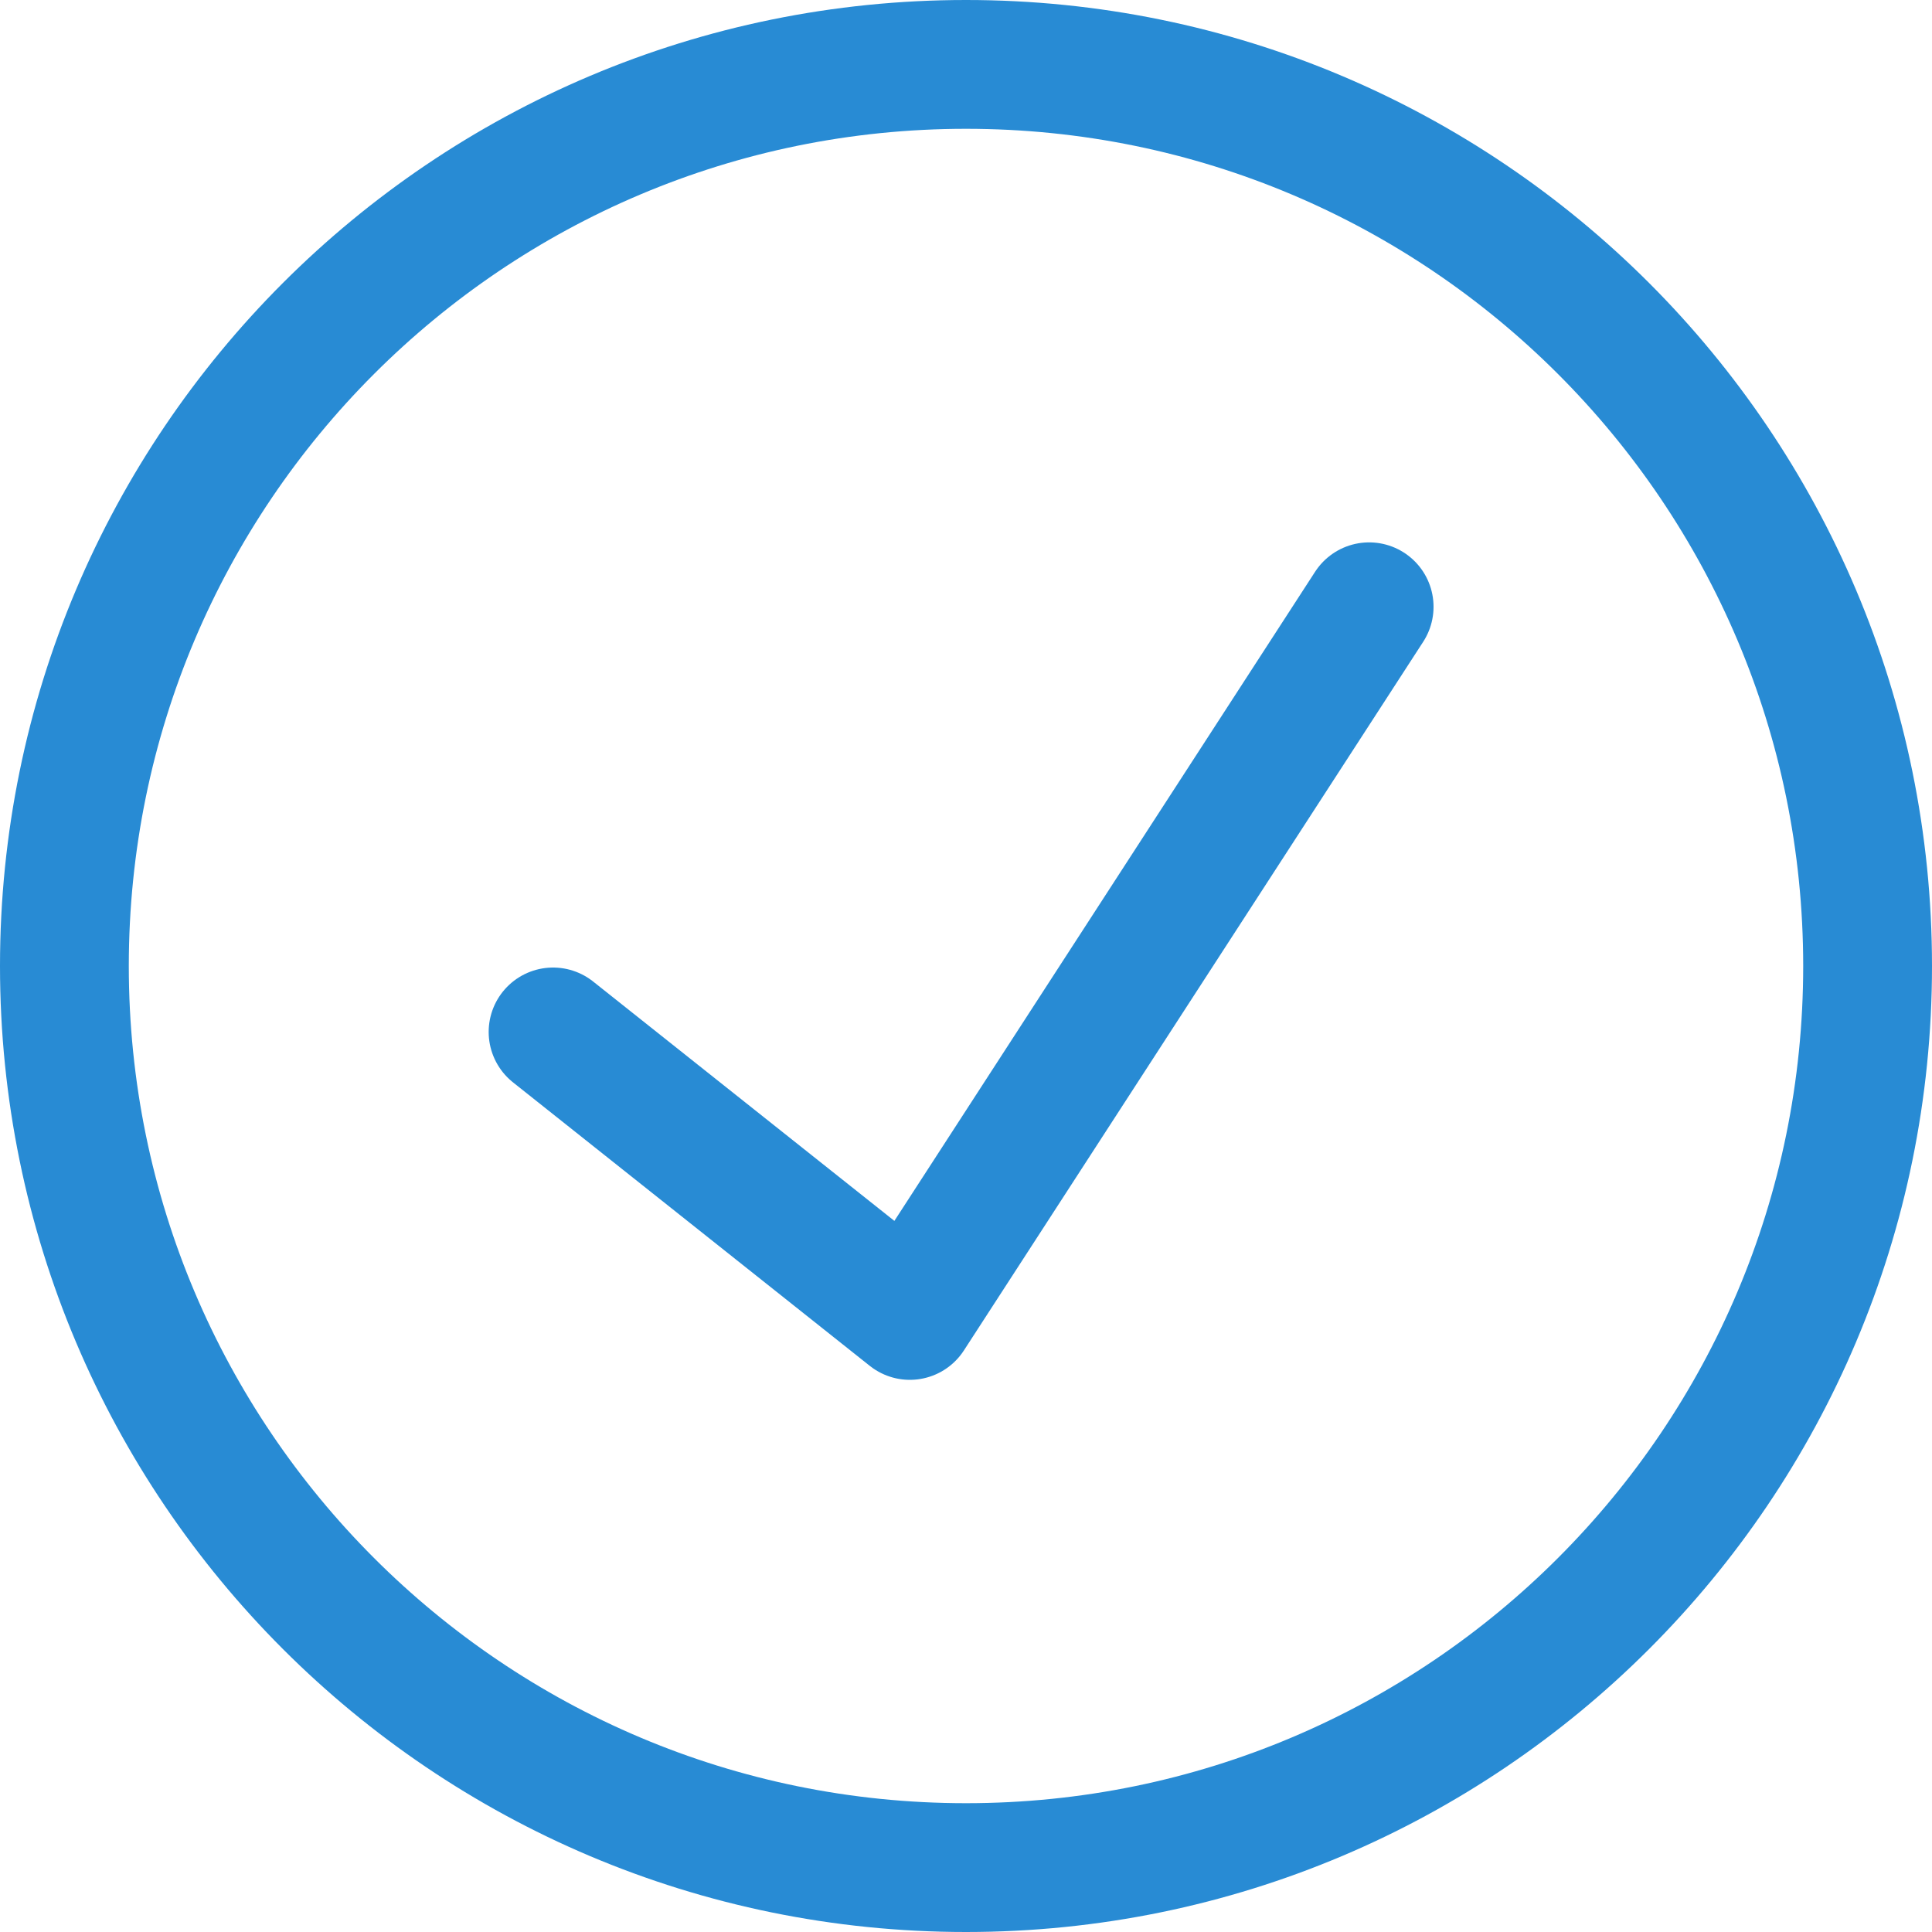
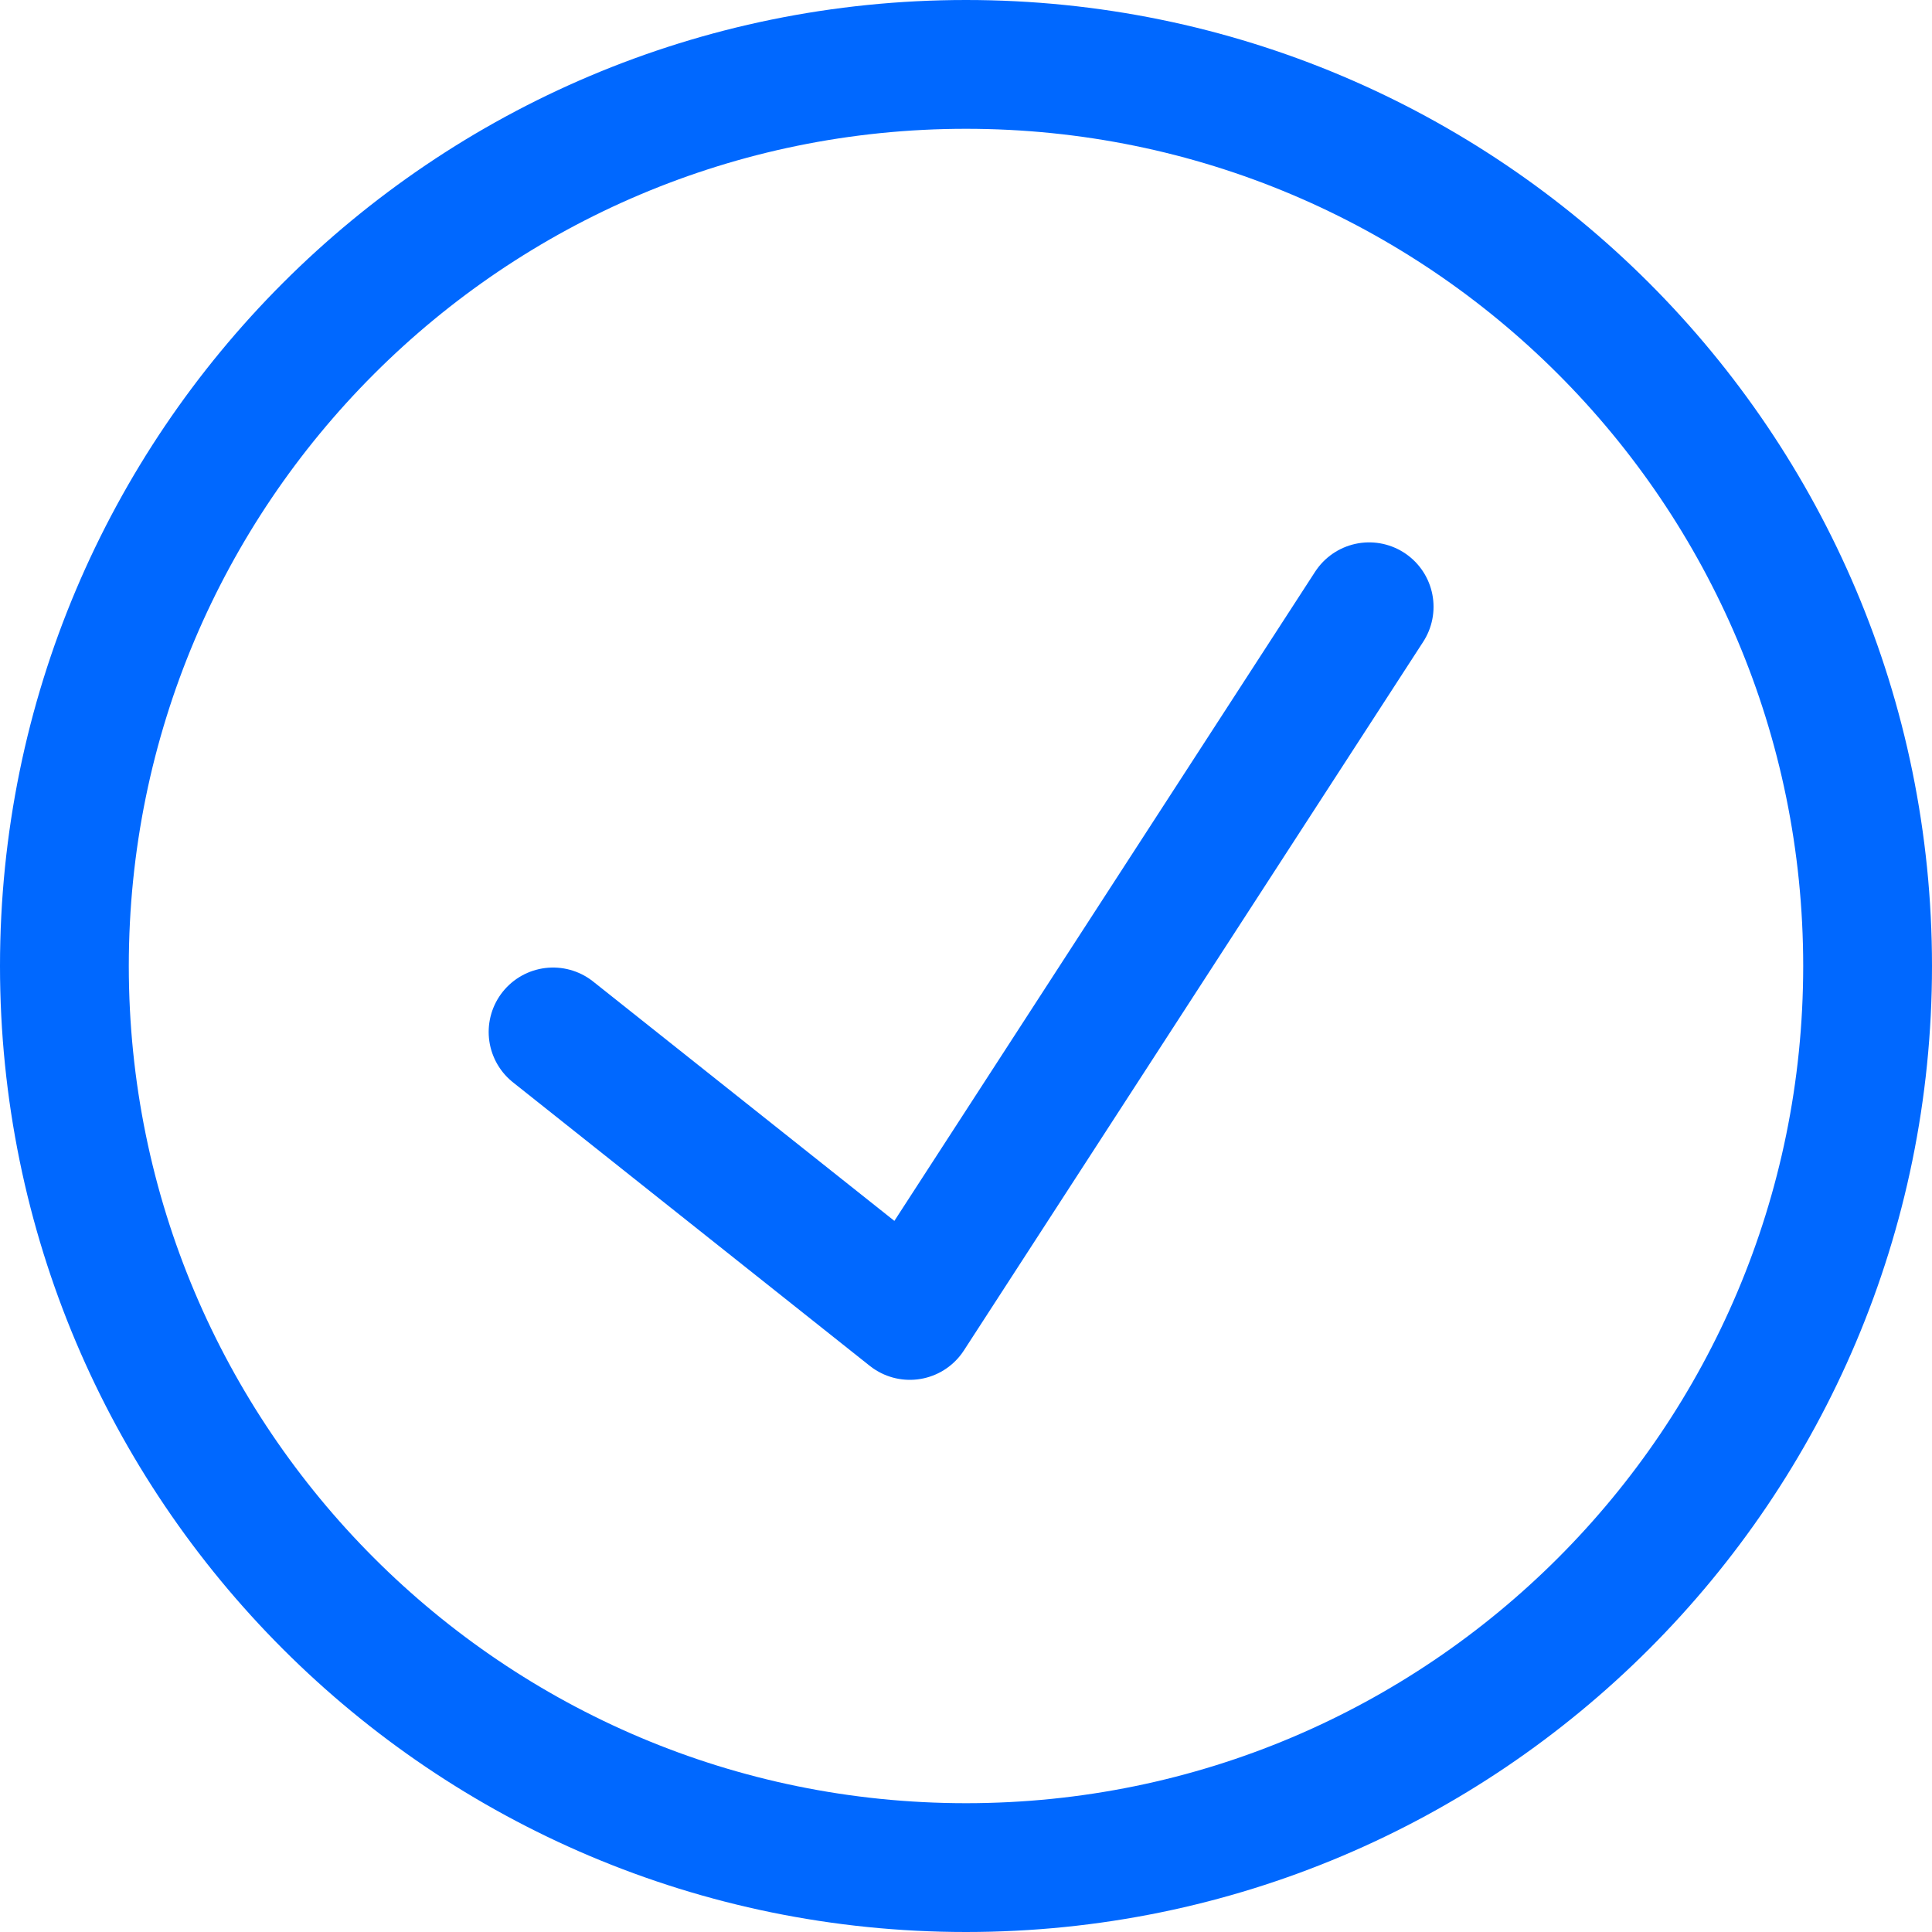
<svg xmlns="http://www.w3.org/2000/svg" version="1.1" id="Build-Stage-Passed" x="0px" y="0px" viewBox="0 0 15 15" style="enable-background:new 0 0 15 15;" xml:space="preserve">
  <style type="text/css">
- 	.st0{fill:none;stroke:#288bd4;stroke-linecap:round;stroke-linejoin:round;stroke-miterlimit:10;}
+ 	.st0{fill:none;stroke:#0068ff;stroke-linecap:round;stroke-linejoin:round;stroke-miterlimit:10;}
</style>
  <g id="stage-passed-icon">
    <circle class="st0" cx="7.5" cy="7.5" r="7" />
    <polyline class="st0" points="10.63,4.711 7.064,10.213 4.294,8.012  " />
  </g>
</svg>
